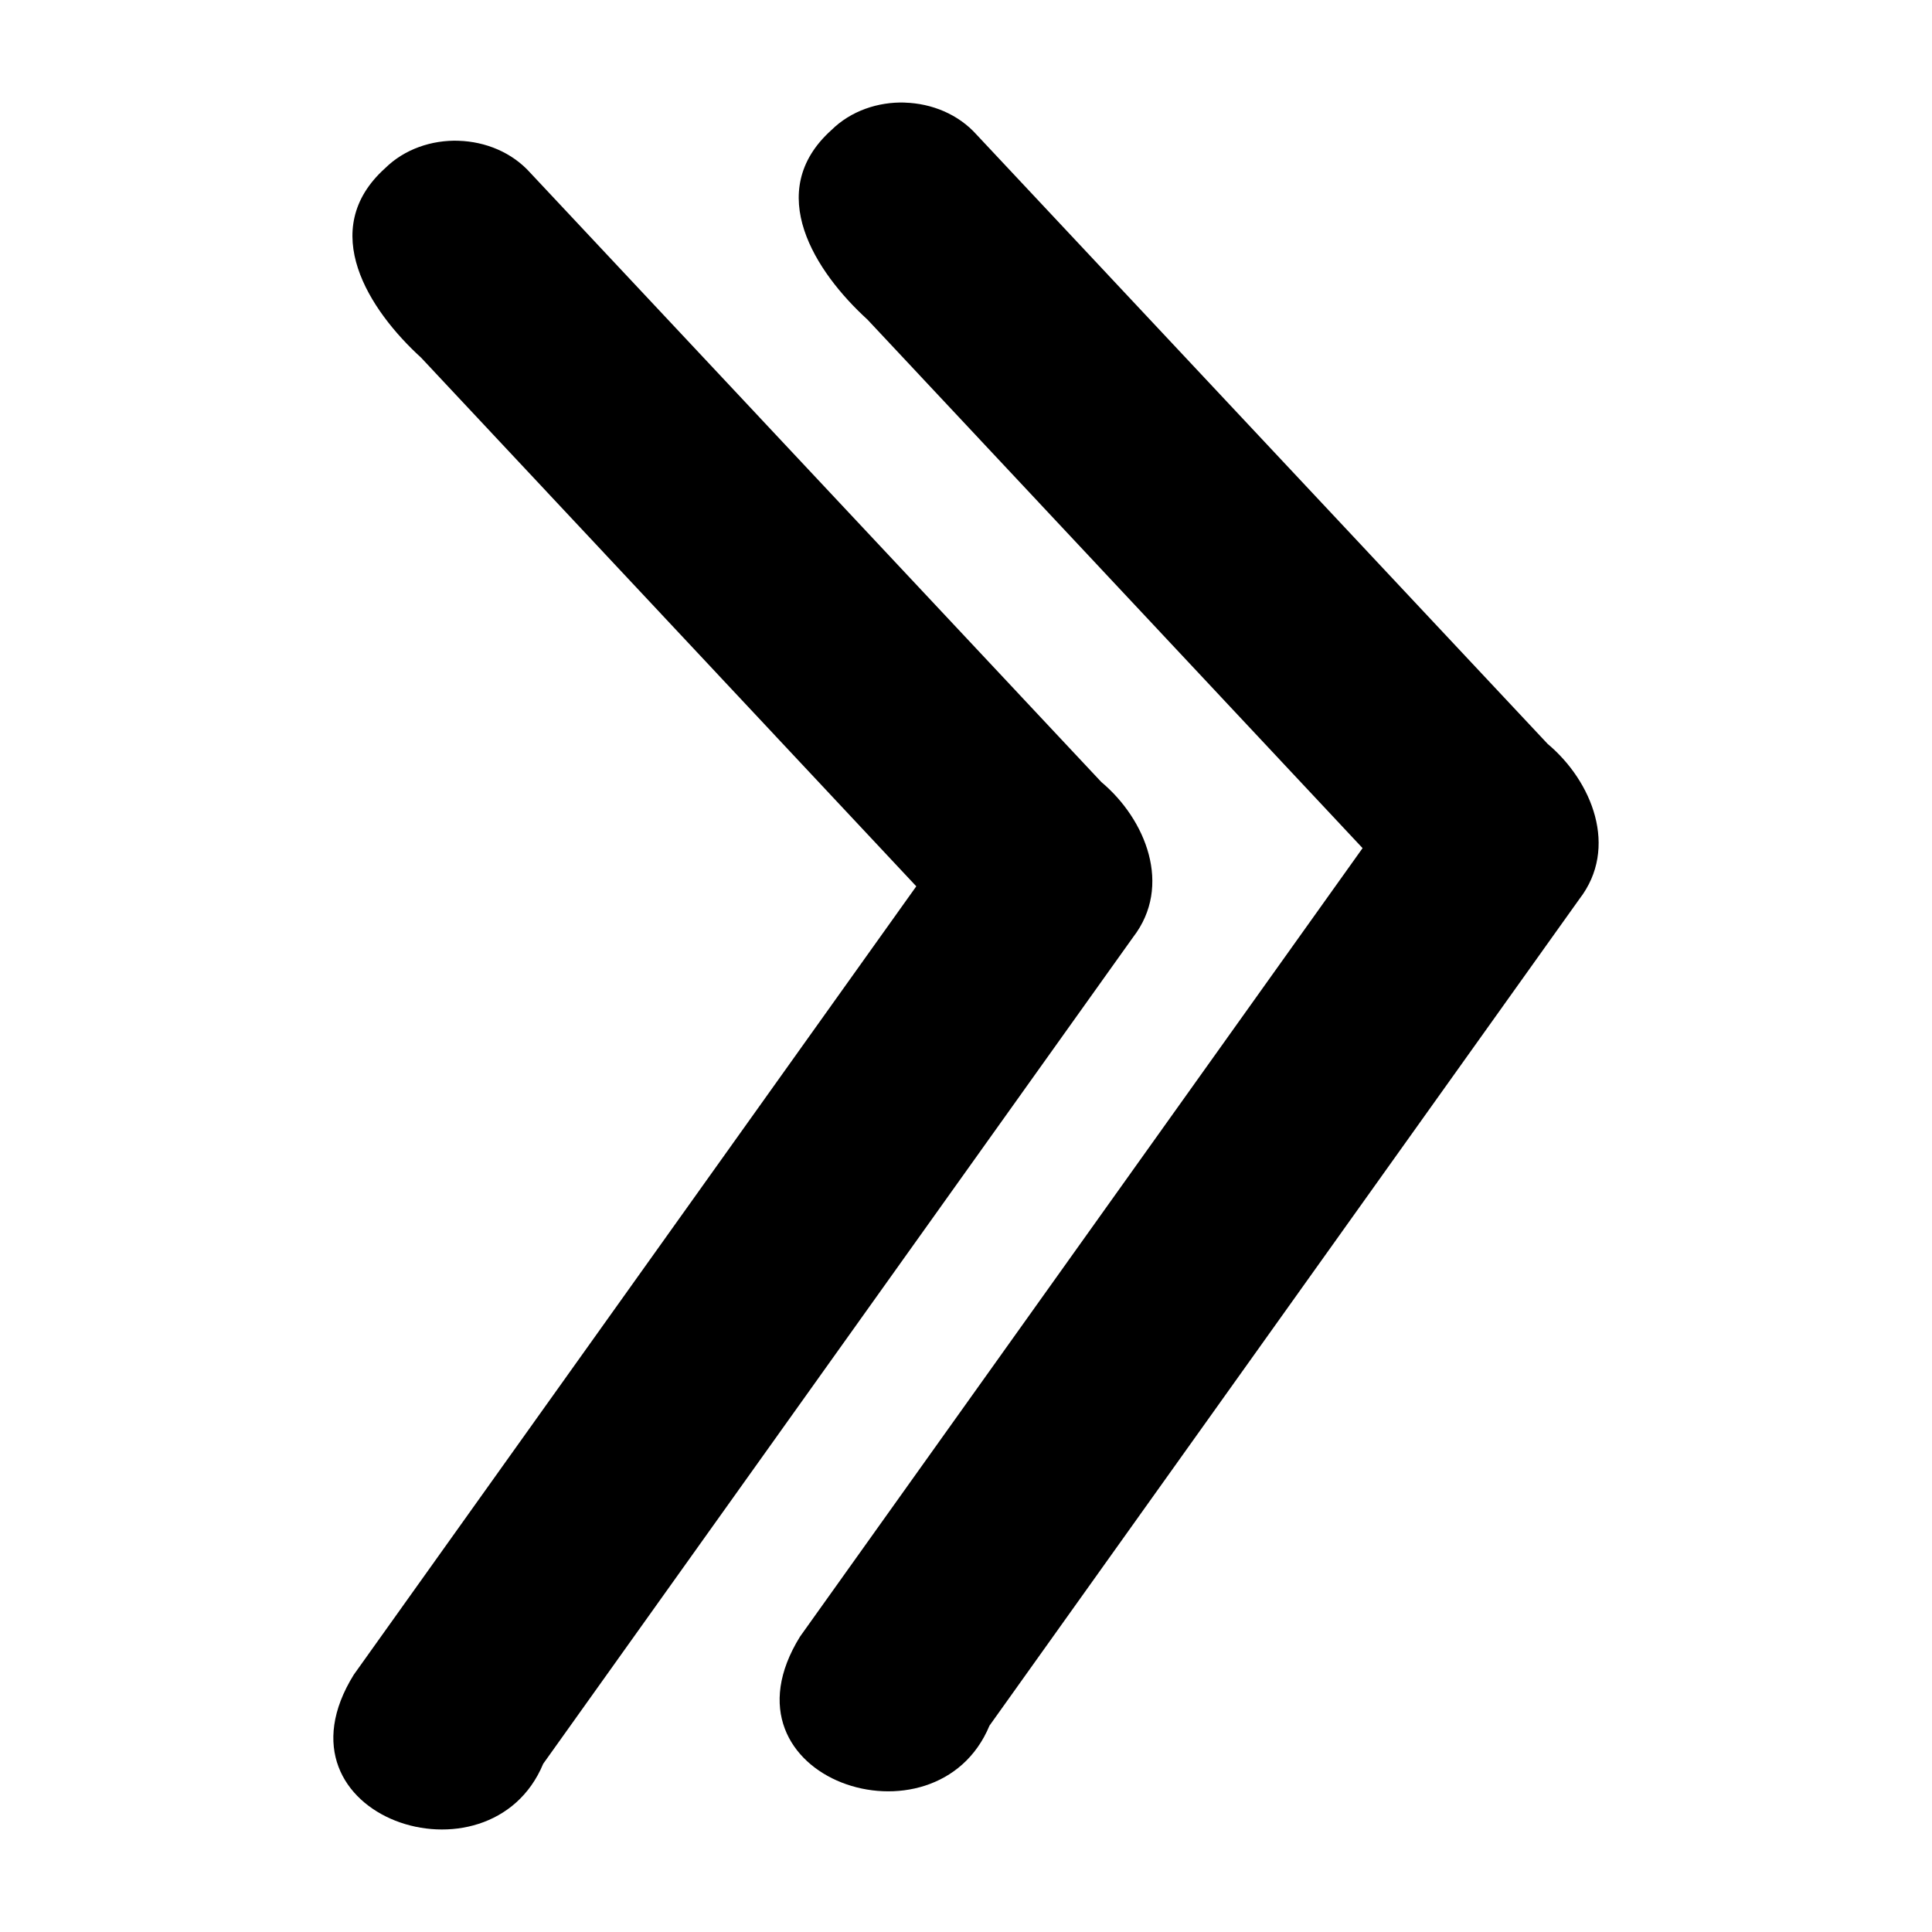
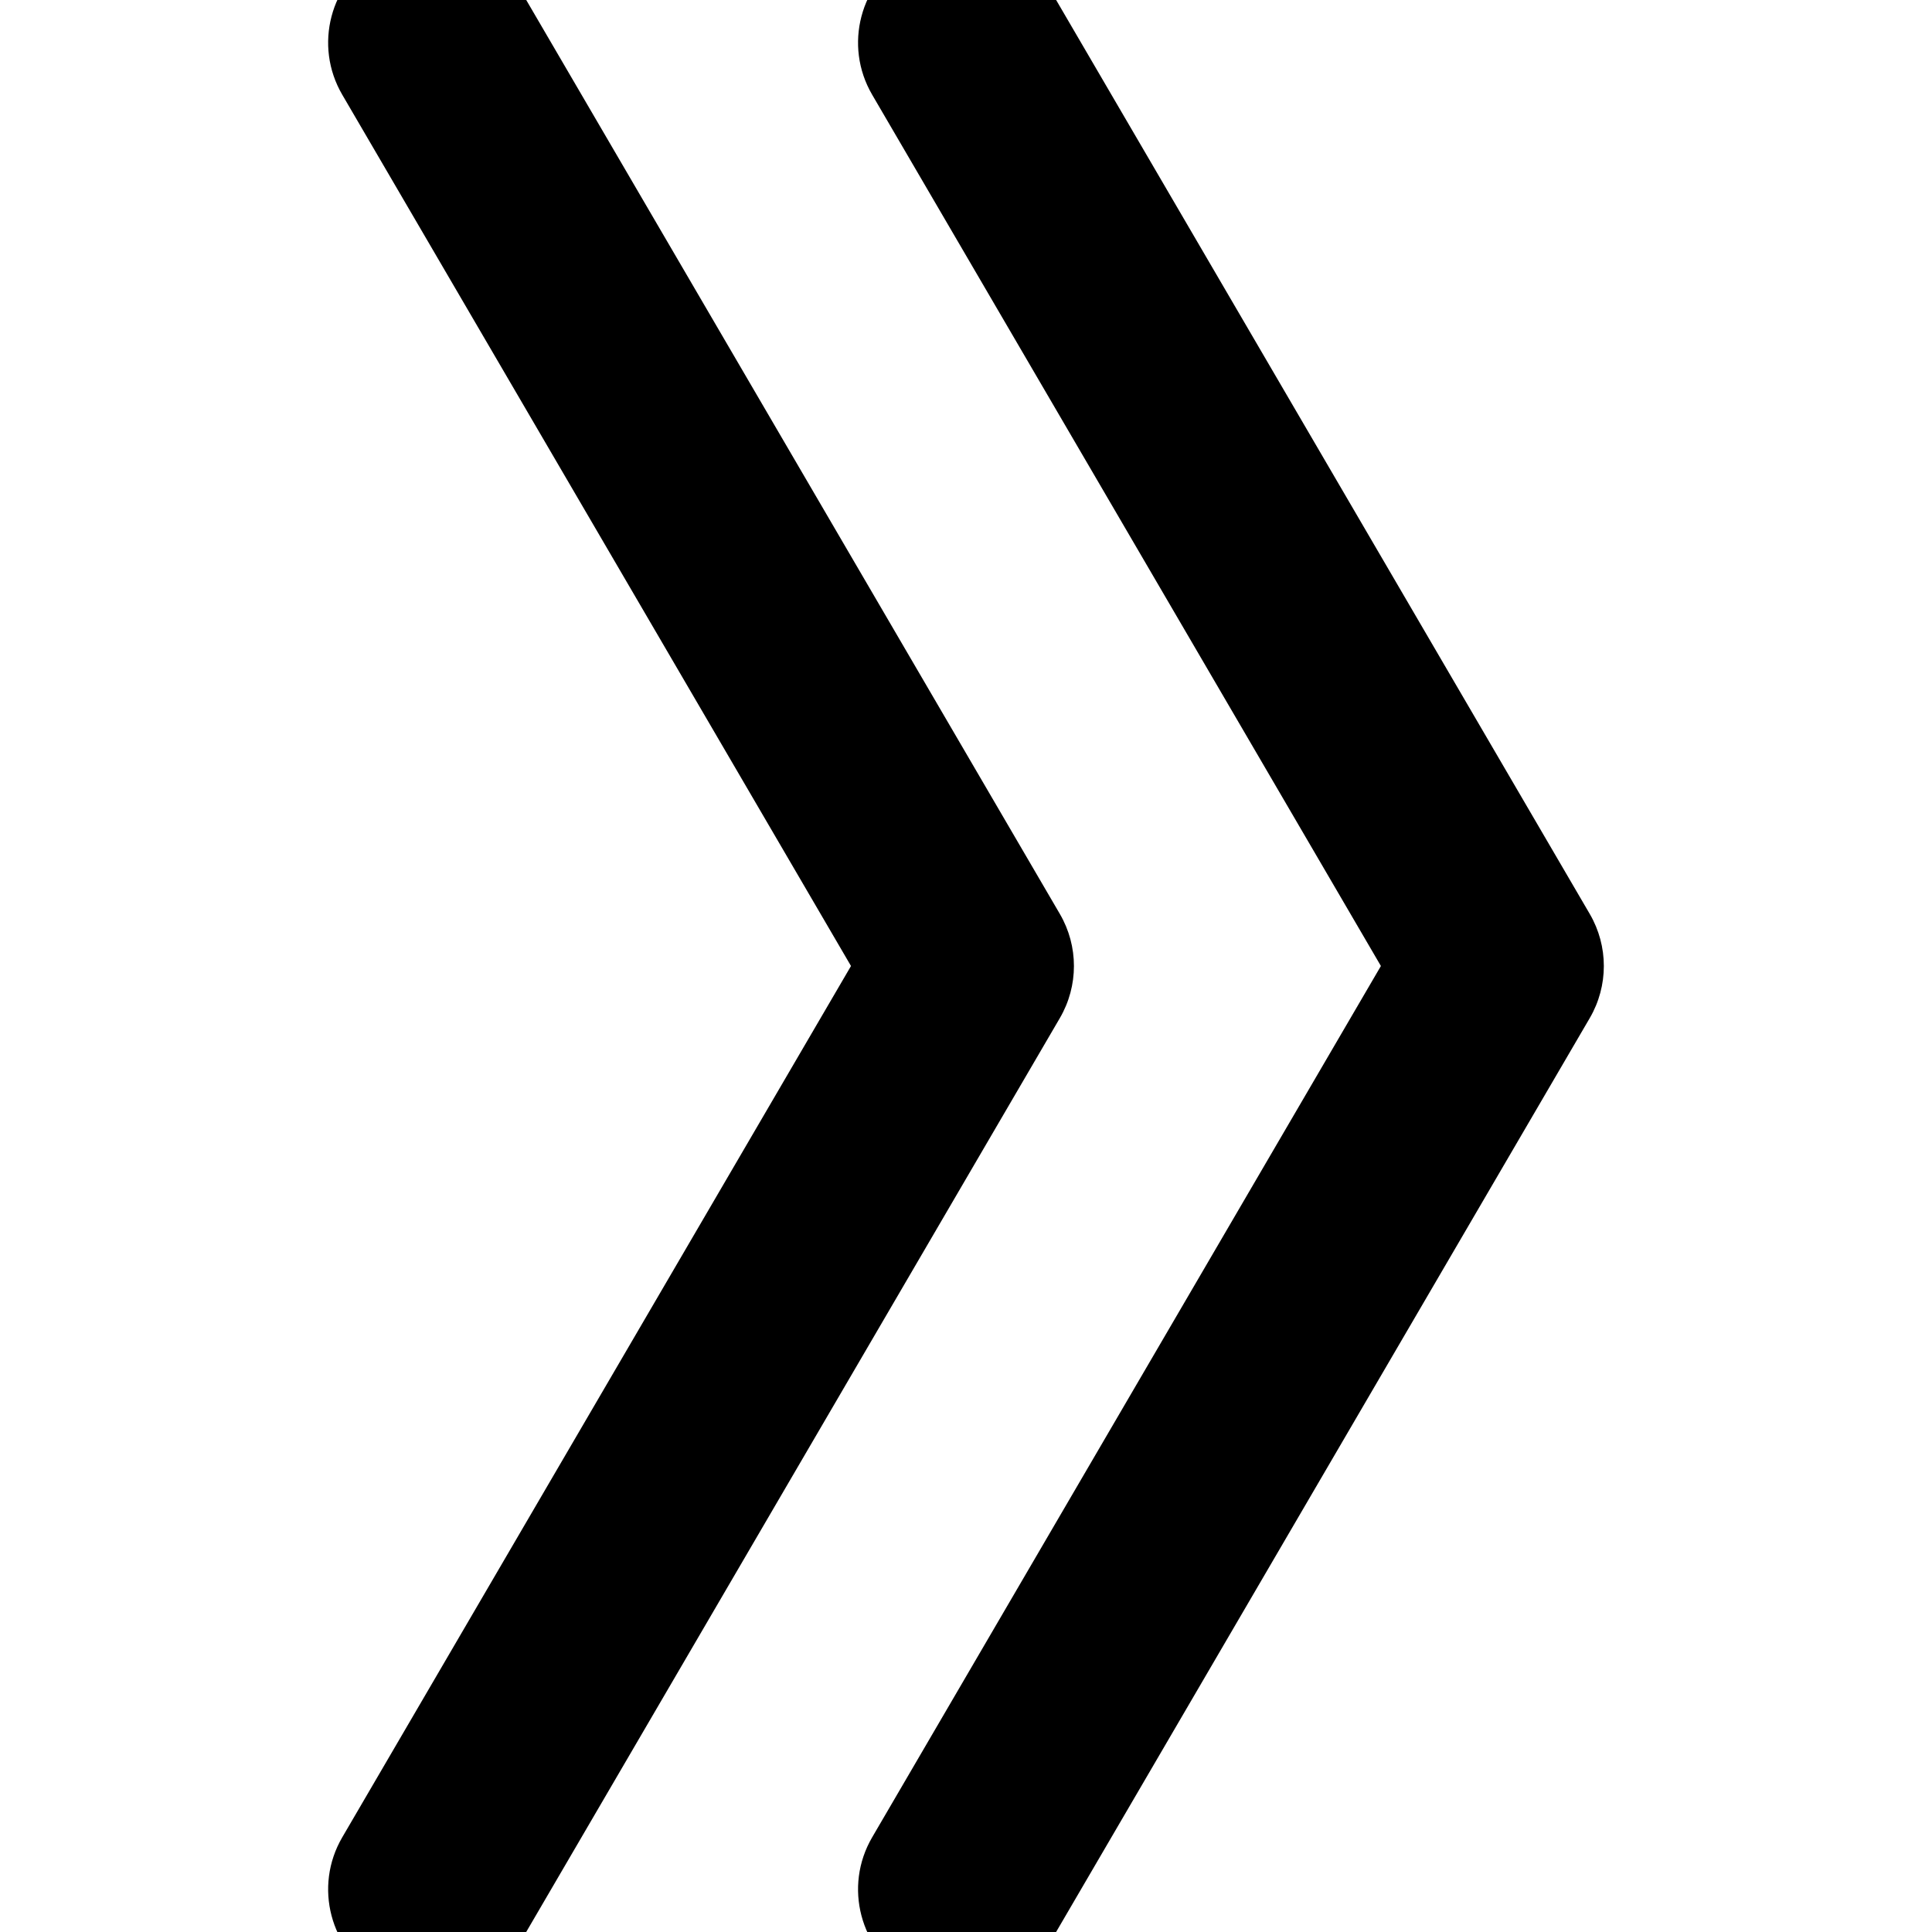
- <svg xmlns="http://www.w3.org/2000/svg" version="1.1" width="72.0mm" viewBox="0 0 72.0 72.0" height="72.0mm">
-   <g transform="translate(12.42301, 3.820282) scale(1 1) ">
-     <defs id="defs1" />
-     <g id="layer1" transform="translate(-34.30565,1026.394)">
-       <path id="path74-2" style="color:#000000;fill:#000000;stroke:none;stroke-width:1;stroke-linecap:round;stroke-linejoin:round;-inkscape-stroke:none" d="m 55.606,-1026.392 c -1.002,-0.031 -2.016,0.309 -2.744,1.029 -2.545,2.295 -0.591,5.29 1.348,7.058 6.151,6.566 12.301,13.132 18.452,19.698 -6.988,9.794 -13.975,19.588 -20.963,29.382 -3.302,5.321 5.078,8.079 7.059,3.32 7.328,-10.269 14.657,-20.538 21.985,-30.807 1.473,-1.906 0.473,-4.391 -1.183,-5.778 -7.093,-7.568 -14.187,-15.136 -21.28,-22.703 -0.682,-0.764 -1.672,-1.166 -2.675,-1.197 z m -16.632,1.423 c -1.002,-0.031 -2.016,0.308 -2.744,1.028 -2.545,2.295 -0.591,5.29 1.348,7.058 6.151,6.566 12.301,13.132 18.452,19.699 -6.988,9.794 -13.975,19.587 -20.963,29.381 -3.302,5.321 5.078,8.079 7.059,3.32 7.328,-10.269 14.657,-20.538 21.985,-30.807 1.473,-1.906 0.473,-4.391 -1.183,-5.778 -7.093,-7.568 -14.187,-15.135 -21.28,-22.703 -0.682,-0.764 -1.672,-1.166 -2.675,-1.197 z" />
-     </g>
-   </g>
+ <svg xmlns="http://www.w3.org/2000/svg" version="1.1" width="72.0mm" viewBox="0 0 72.0 72.0" height="72.0mm" id="svg1">
+   <defs id="defs2" />
+   <path id="path2" style="color:#000000;fill:#000000;stroke-linecap:round;stroke-linejoin:round;-inkscape-stroke:none" d="m 15.558,-2.226 a 3.85,3.85 0 0 0 -1.421,0.49 3.85,3.85 0 0 0 -1.382,5.266 L 31.714,36 12.755,68.471 a 3.85,3.85 0 0 0 1.382,5.266 3.85,3.85 0 0 0 5.266,-1.383 L 39.497,37.942 a 3.85,3.85 0 0 0 0,-3.883 L 19.405,-0.353 a 3.85,3.85 0 0 0 -2.348,-1.783 3.85,3.85 0 0 0 -1.5,-0.09 z m 19.748,0 a 3.85,3.85 0 0 0 -1.42,0.49 3.85,3.85 0 0 0 -1.383,5.266 l 18.959,32.47 -18.959,32.471 a 3.85,3.85 0 0 0 1.383,5.266 3.85,3.85 0 0 0 5.265,-1.383 L 59.245,37.942 a 3.85,3.85 0 0 0 0,-3.883 L 39.153,-0.353 a 3.85,3.85 0 0 0 -2.348,-1.783 3.85,3.85 0 0 0 -1.5,-0.09 z" />
</svg>
